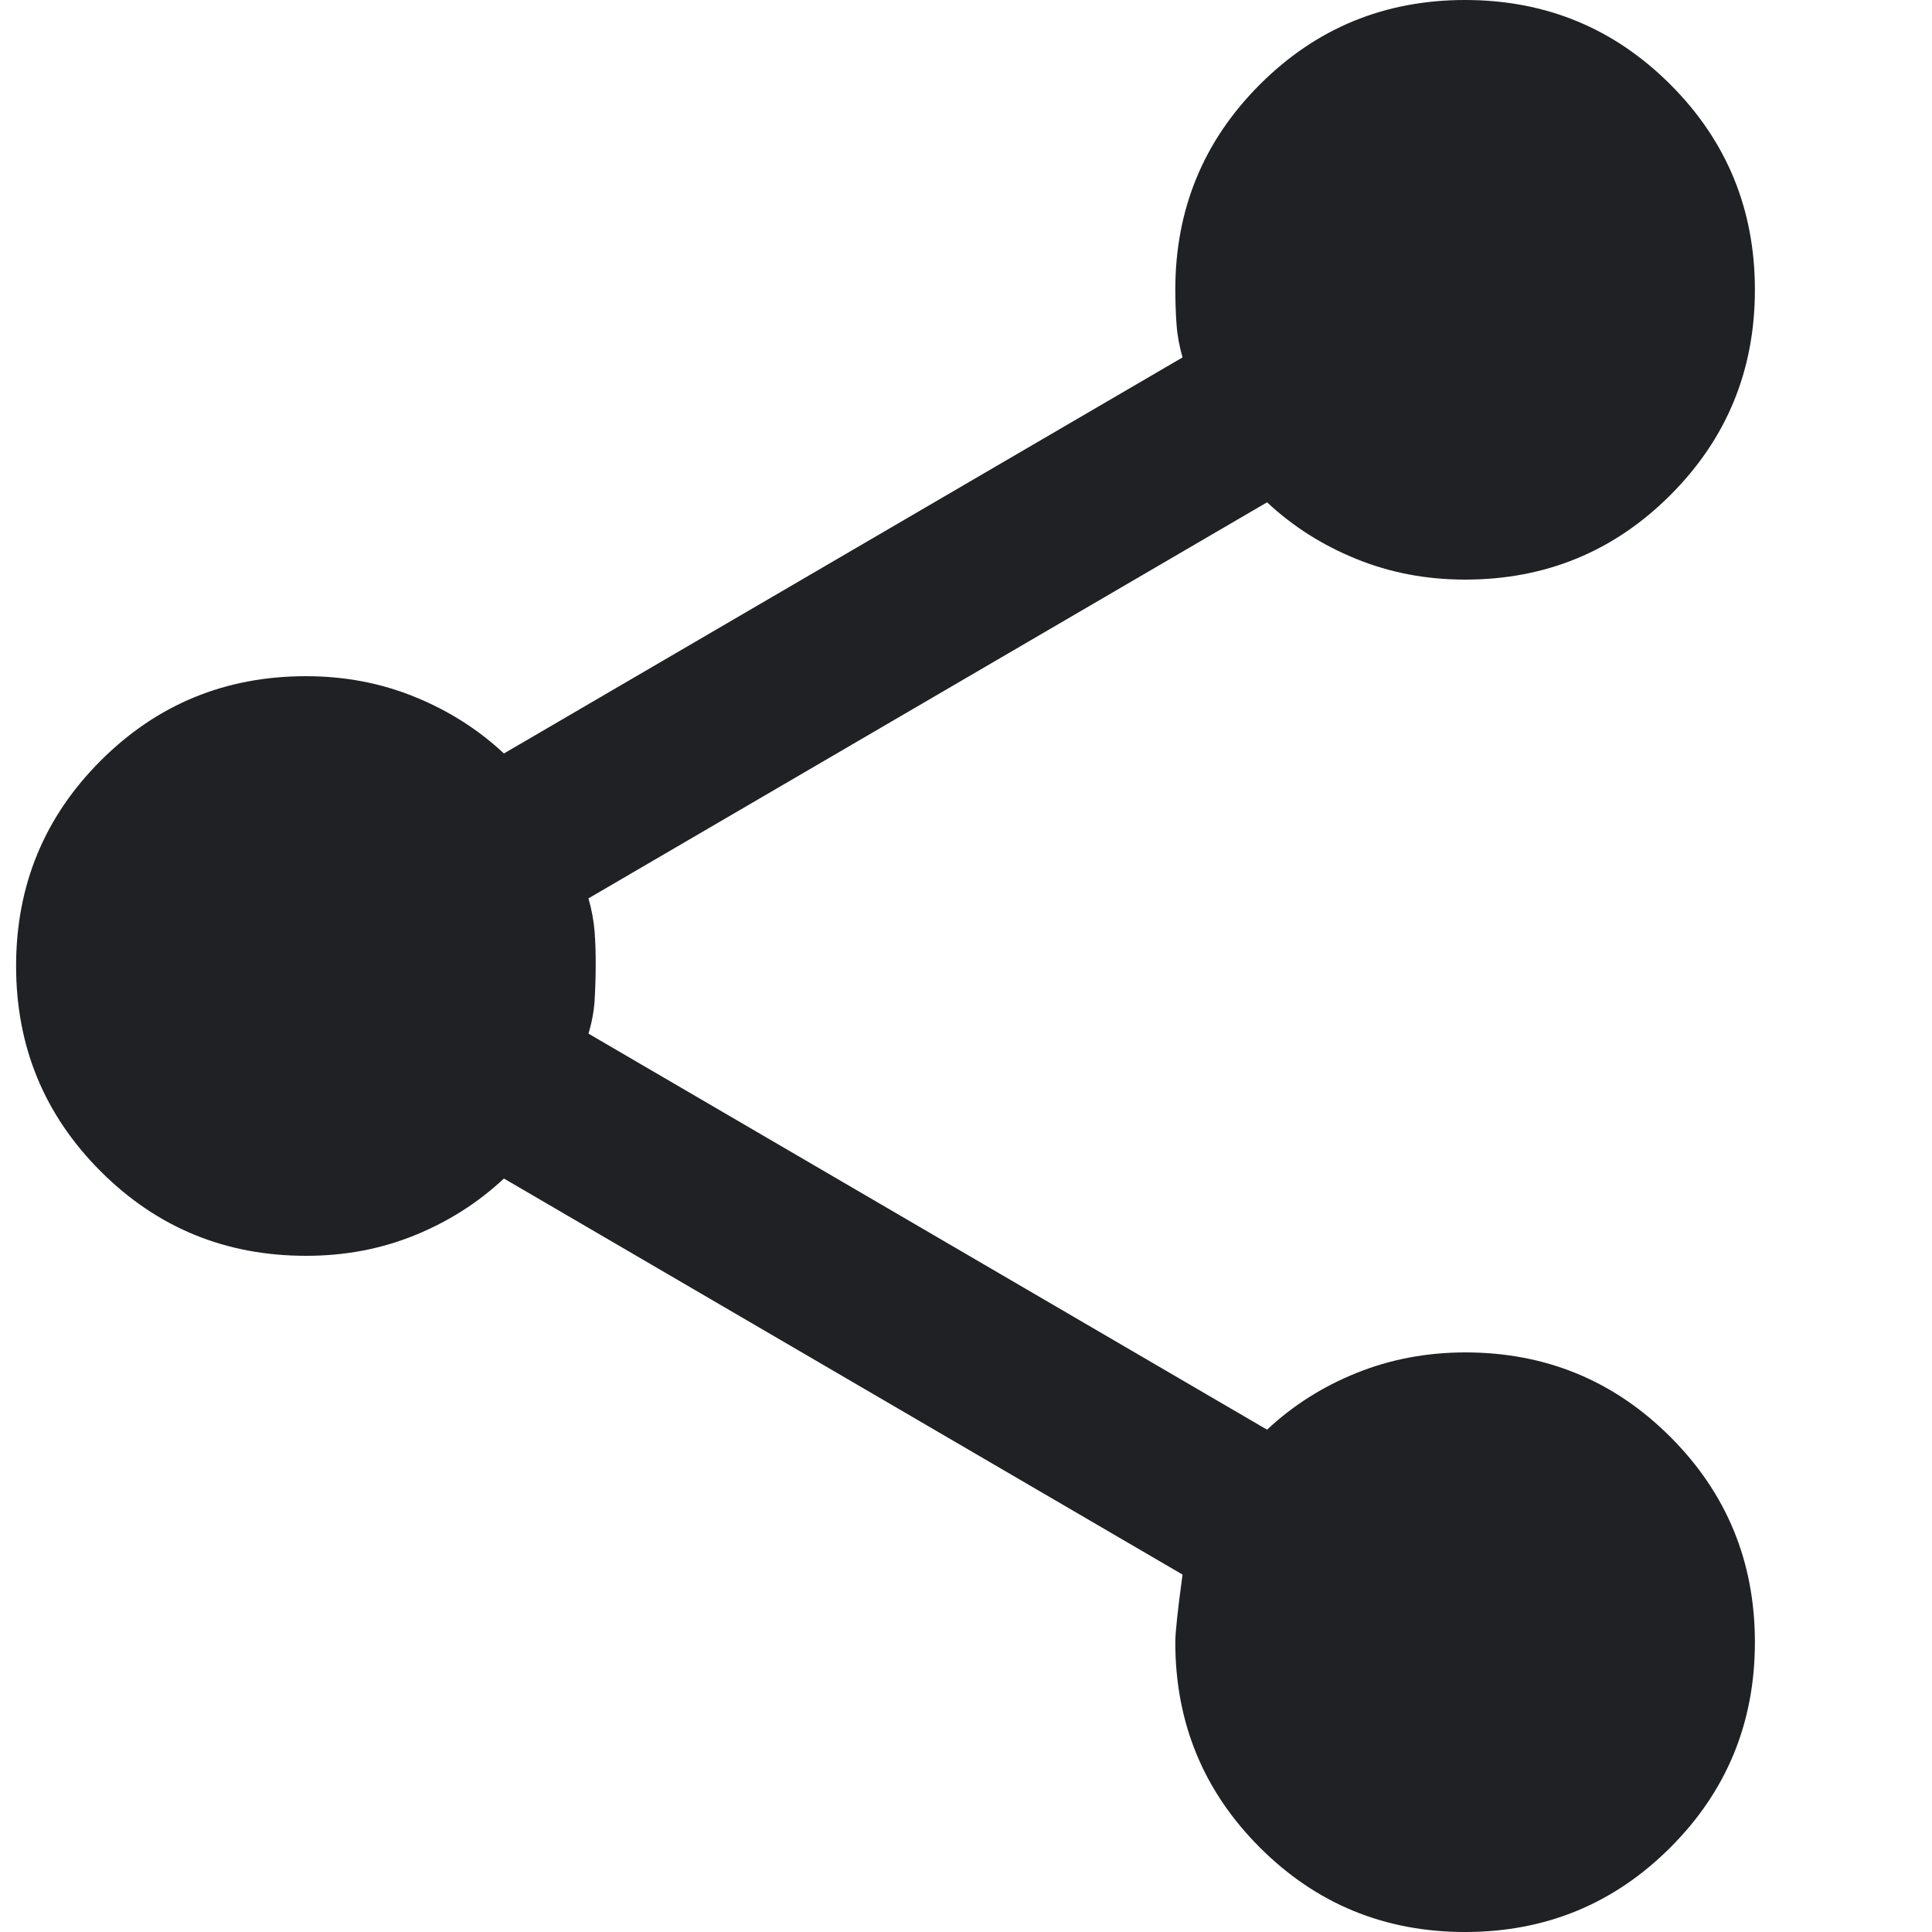
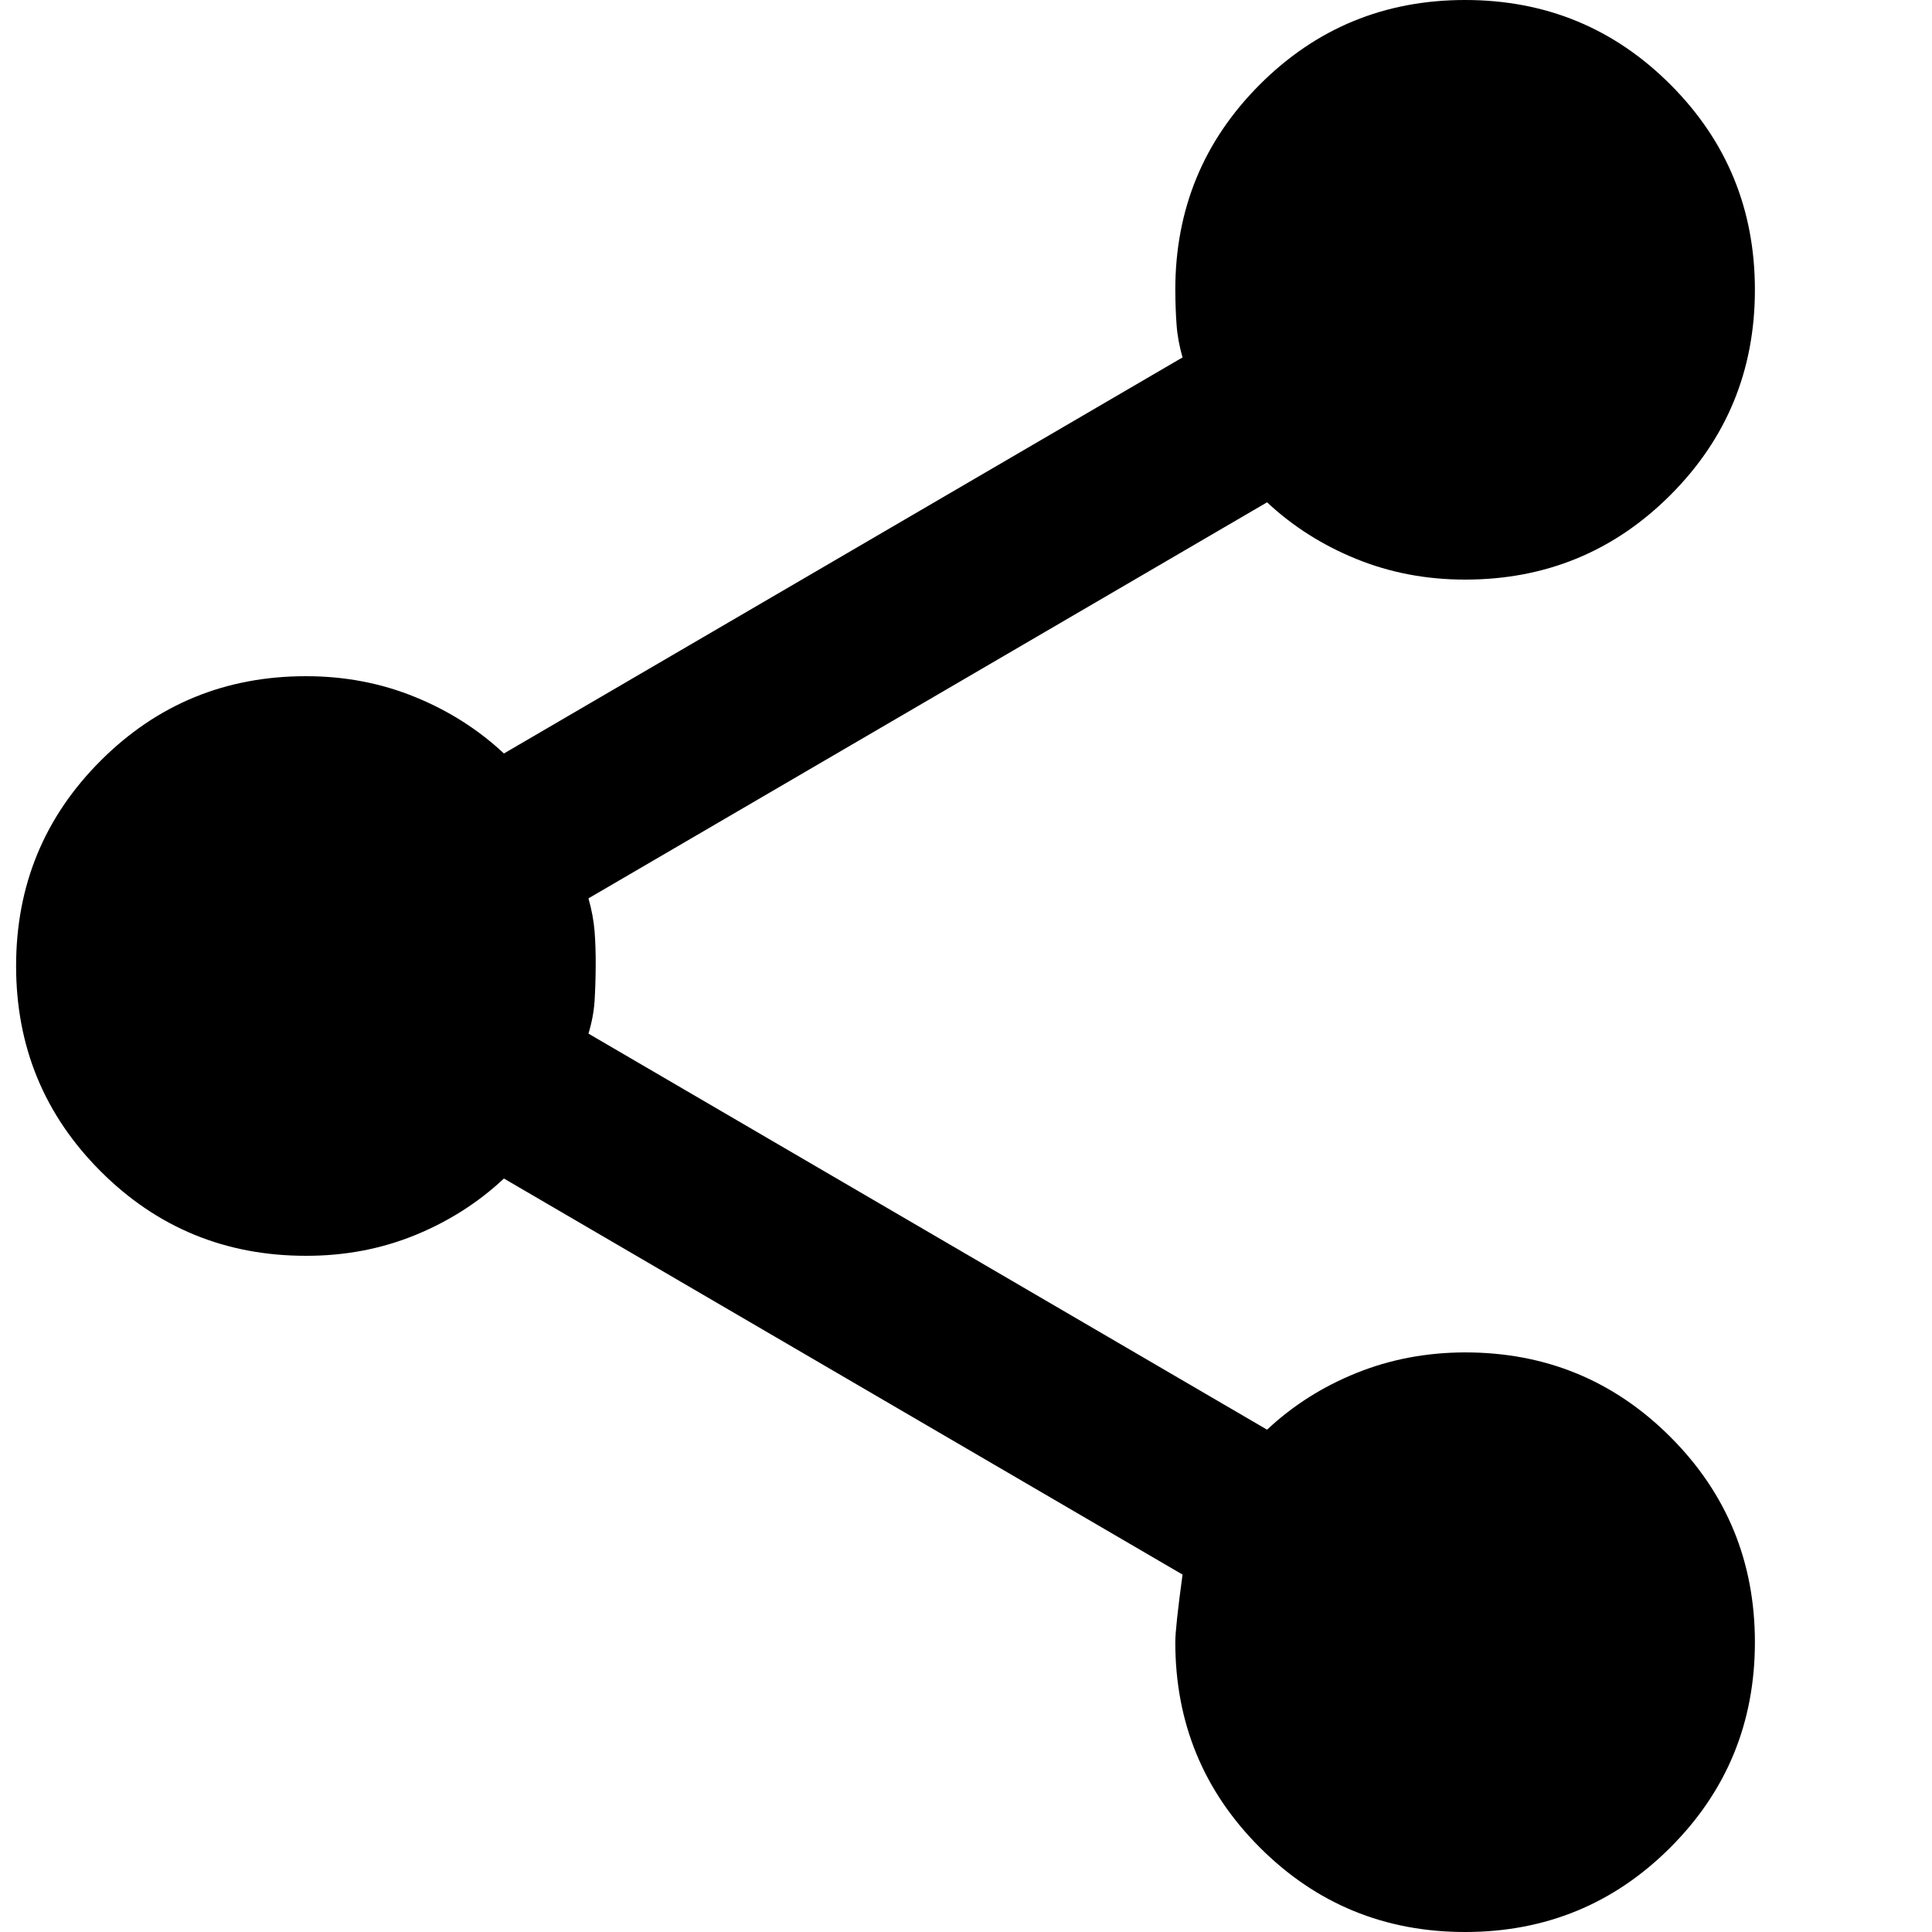
<svg xmlns="http://www.w3.org/2000/svg" width="24" height="24" viewBox="0 0 24 24" fill="none">
-   <path d="M18.2 24C17.2 24 16.35 23.65 15.65 22.95C14.95 22.25 14.6 21.4 14.6 20.4C14.6 20.28 14.63 20 14.69 19.56L6.26 14.64C5.94 14.94 5.57 15.175 5.15 15.346C4.73 15.516 4.28 15.601 3.8 15.6C2.8 15.6 1.95 15.25 1.25 14.55C0.55 13.85 0.2 13 0.2 12C0.2 11 0.55 10.15 1.25 9.45C1.95 8.75 2.8 8.4 3.8 8.4C4.28 8.4 4.73 8.485 5.15 8.656C5.57 8.826 5.94 9.061 6.26 9.36L14.69 4.44C14.65 4.3 14.625 4.165 14.616 4.036C14.606 3.906 14.601 3.761 14.6 3.6C14.6 2.6 14.95 1.75 15.65 1.05C16.35 0.35 17.2 0 18.2 0C19.2 0 20.05 0.35 20.75 1.05C21.45 1.75 21.8 2.6 21.8 3.6C21.8 4.6 21.45 5.45 20.75 6.15C20.05 6.85 19.2 7.2 18.2 7.2C17.72 7.2 17.27 7.115 16.85 6.944C16.43 6.774 16.06 6.539 15.74 6.24L7.31 11.16C7.35 11.3 7.375 11.435 7.386 11.566C7.396 11.696 7.401 11.841 7.4 12C7.399 12.159 7.394 12.304 7.386 12.436C7.377 12.567 7.352 12.702 7.31 12.84L15.74 17.76C16.06 17.46 16.43 17.225 16.85 17.056C17.27 16.886 17.72 16.801 18.2 16.8C19.2 16.8 20.05 17.15 20.75 17.85C21.45 18.55 21.8 19.4 21.8 20.4C21.8 21.4 21.45 22.25 20.75 22.95C20.05 23.65 19.2 24 18.2 24Z" fill="#1F2124" />
+   <path d="M18.2 24C17.2 24 16.35 23.65 15.65 22.95C14.95 22.25 14.6 21.4 14.6 20.4C14.6 20.28 14.63 20 14.69 19.56L6.26 14.64C5.94 14.94 5.57 15.175 5.15 15.346C4.73 15.516 4.28 15.601 3.8 15.6C2.8 15.6 1.95 15.25 1.25 14.55C0.55 13.85 0.2 13 0.2 12C0.2 11 0.55 10.15 1.25 9.45C1.95 8.75 2.8 8.4 3.8 8.4C4.28 8.4 4.73 8.485 5.15 8.656C5.57 8.826 5.94 9.061 6.26 9.36L14.69 4.44C14.65 4.3 14.625 4.165 14.616 4.036C14.606 3.906 14.601 3.761 14.6 3.6C14.6 2.6 14.95 1.75 15.65 1.05C16.35 0.35 17.2 0 18.2 0C19.2 0 20.05 0.35 20.75 1.05C21.45 1.75 21.8 2.6 21.8 3.6C21.8 4.6 21.45 5.45 20.75 6.15C20.05 6.85 19.2 7.2 18.2 7.2C17.72 7.2 17.27 7.115 16.85 6.944C16.43 6.774 16.06 6.539 15.74 6.24L7.31 11.16C7.35 11.3 7.375 11.435 7.386 11.566C7.396 11.696 7.401 11.841 7.4 12C7.399 12.159 7.394 12.304 7.386 12.436C7.377 12.567 7.352 12.702 7.31 12.84L15.74 17.76C16.06 17.46 16.43 17.225 16.85 17.056C17.27 16.886 17.72 16.801 18.2 16.8C19.2 16.8 20.05 17.15 20.75 17.85C21.45 18.55 21.8 19.4 21.8 20.4C21.8 21.4 21.45 22.25 20.75 22.95C20.05 23.65 19.2 24 18.2 24Z" fill="currentColor" />
</svg>
